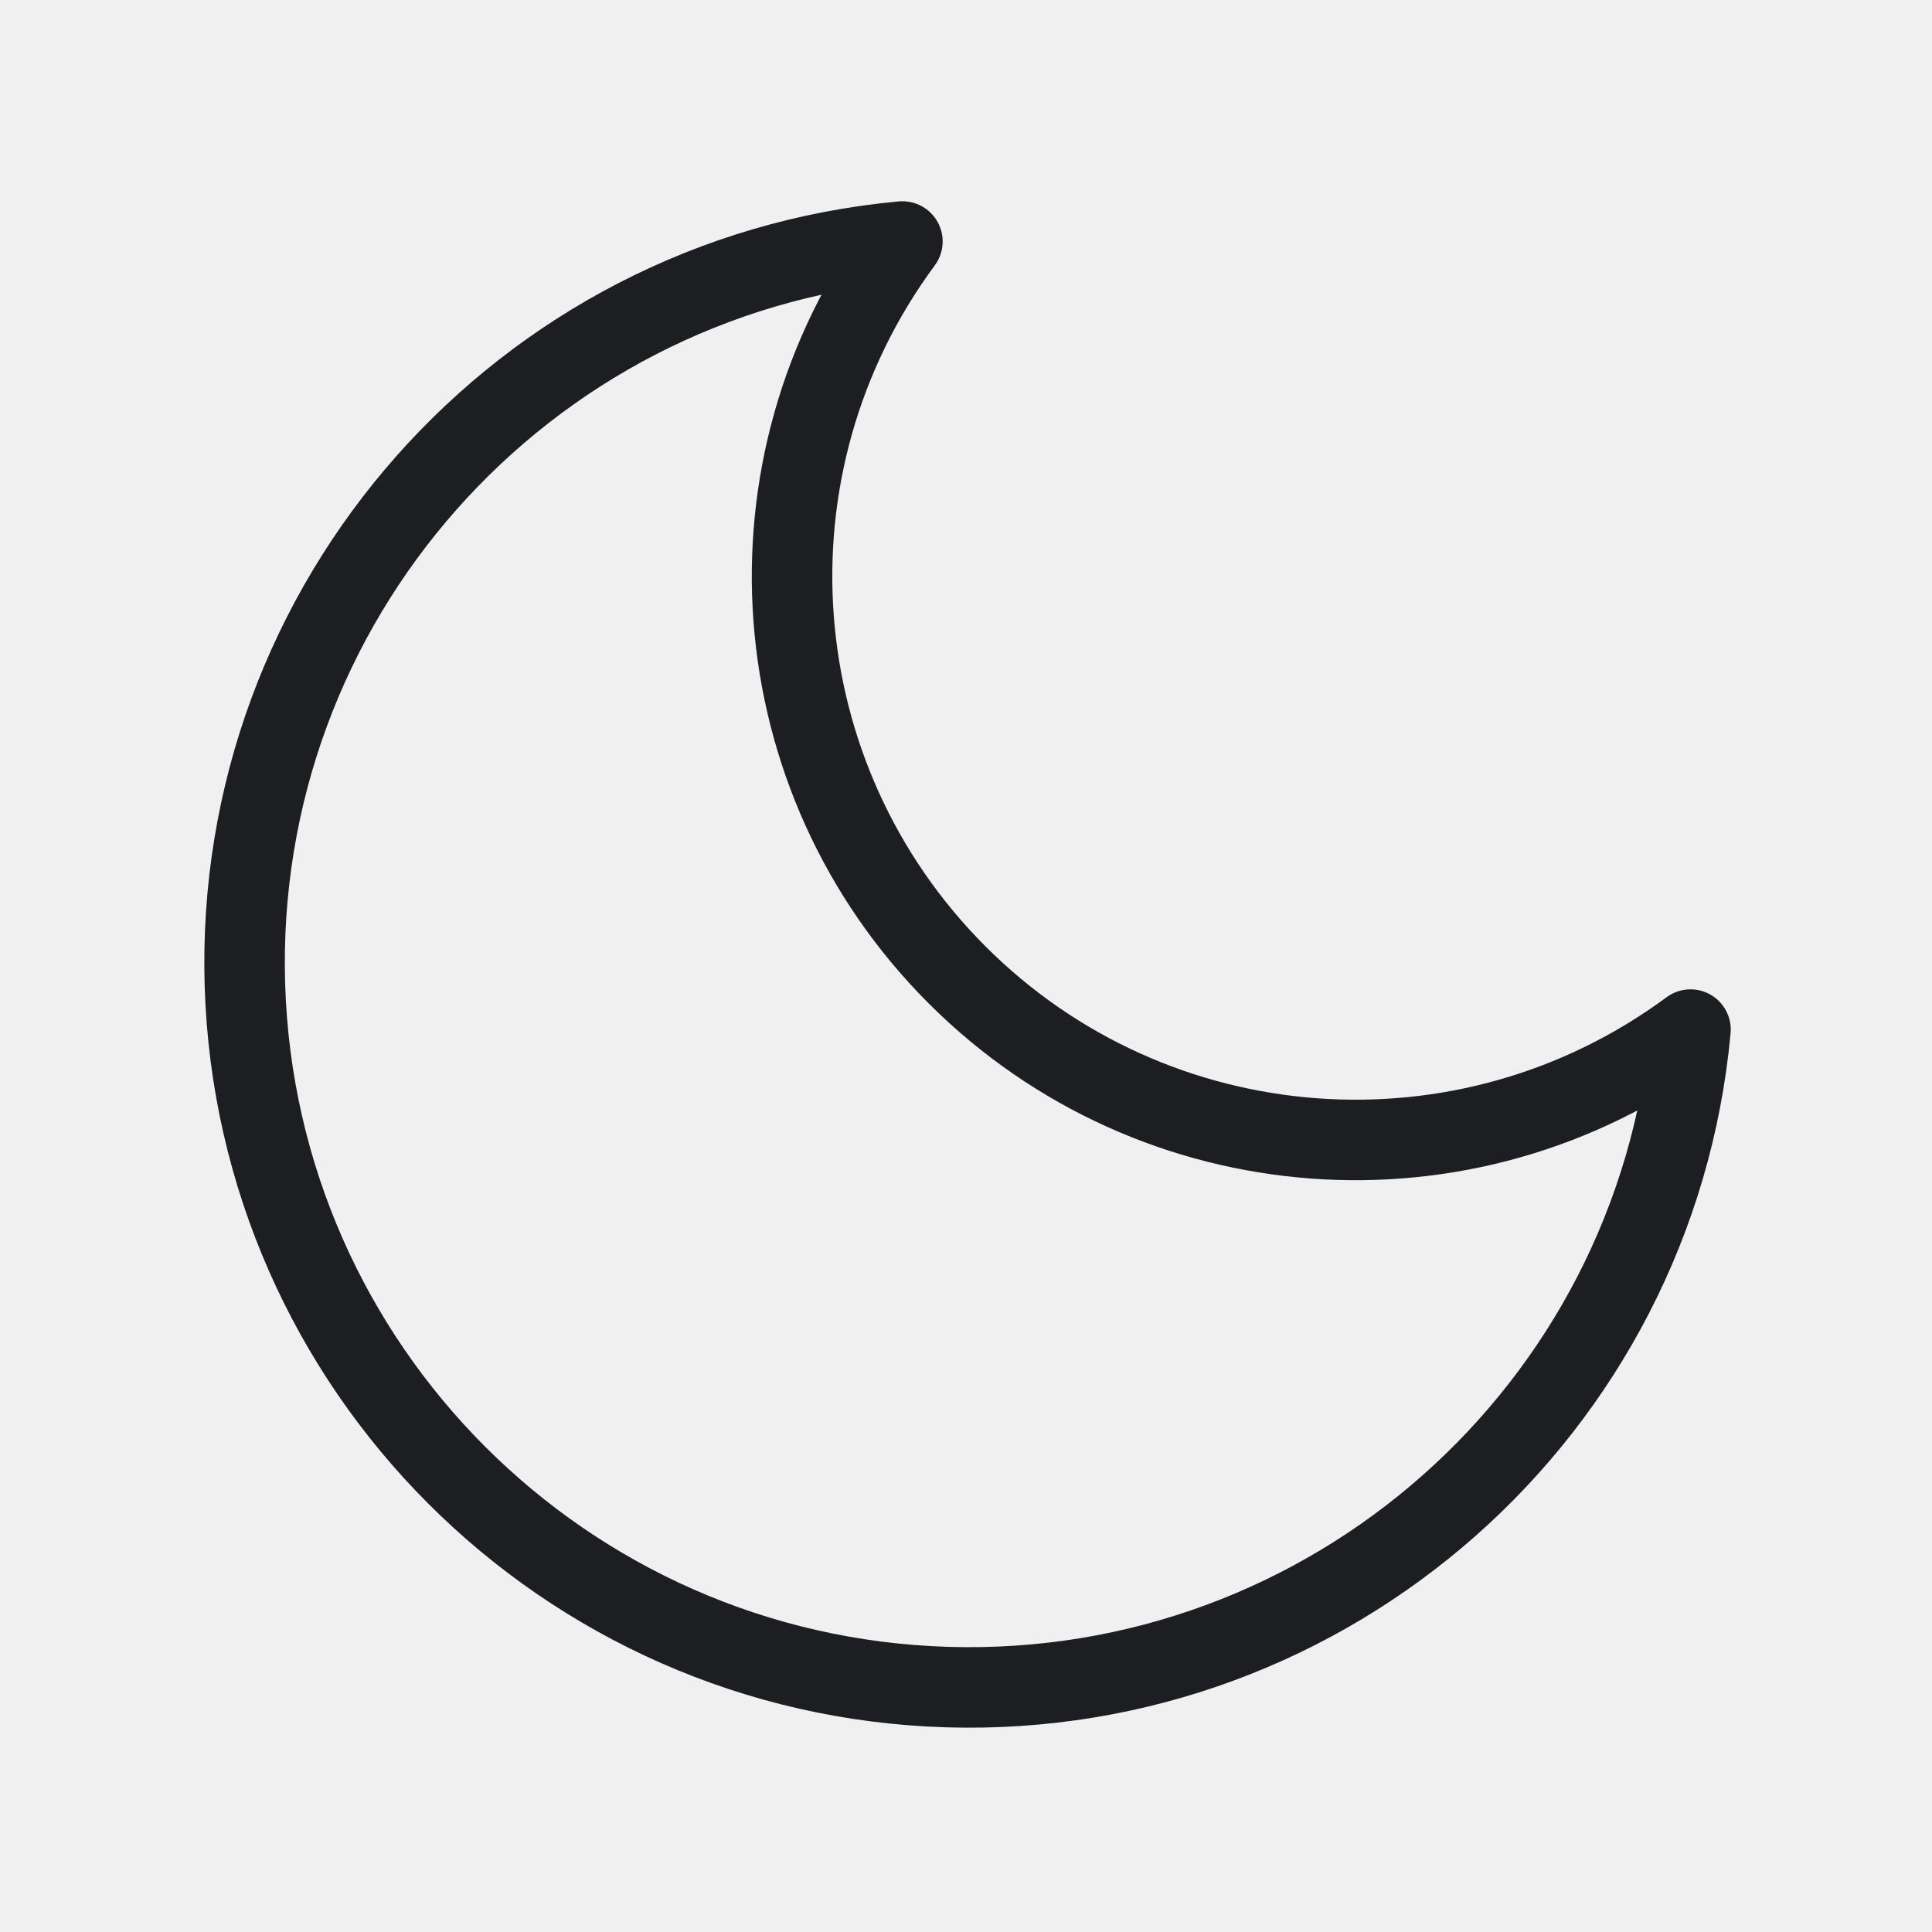
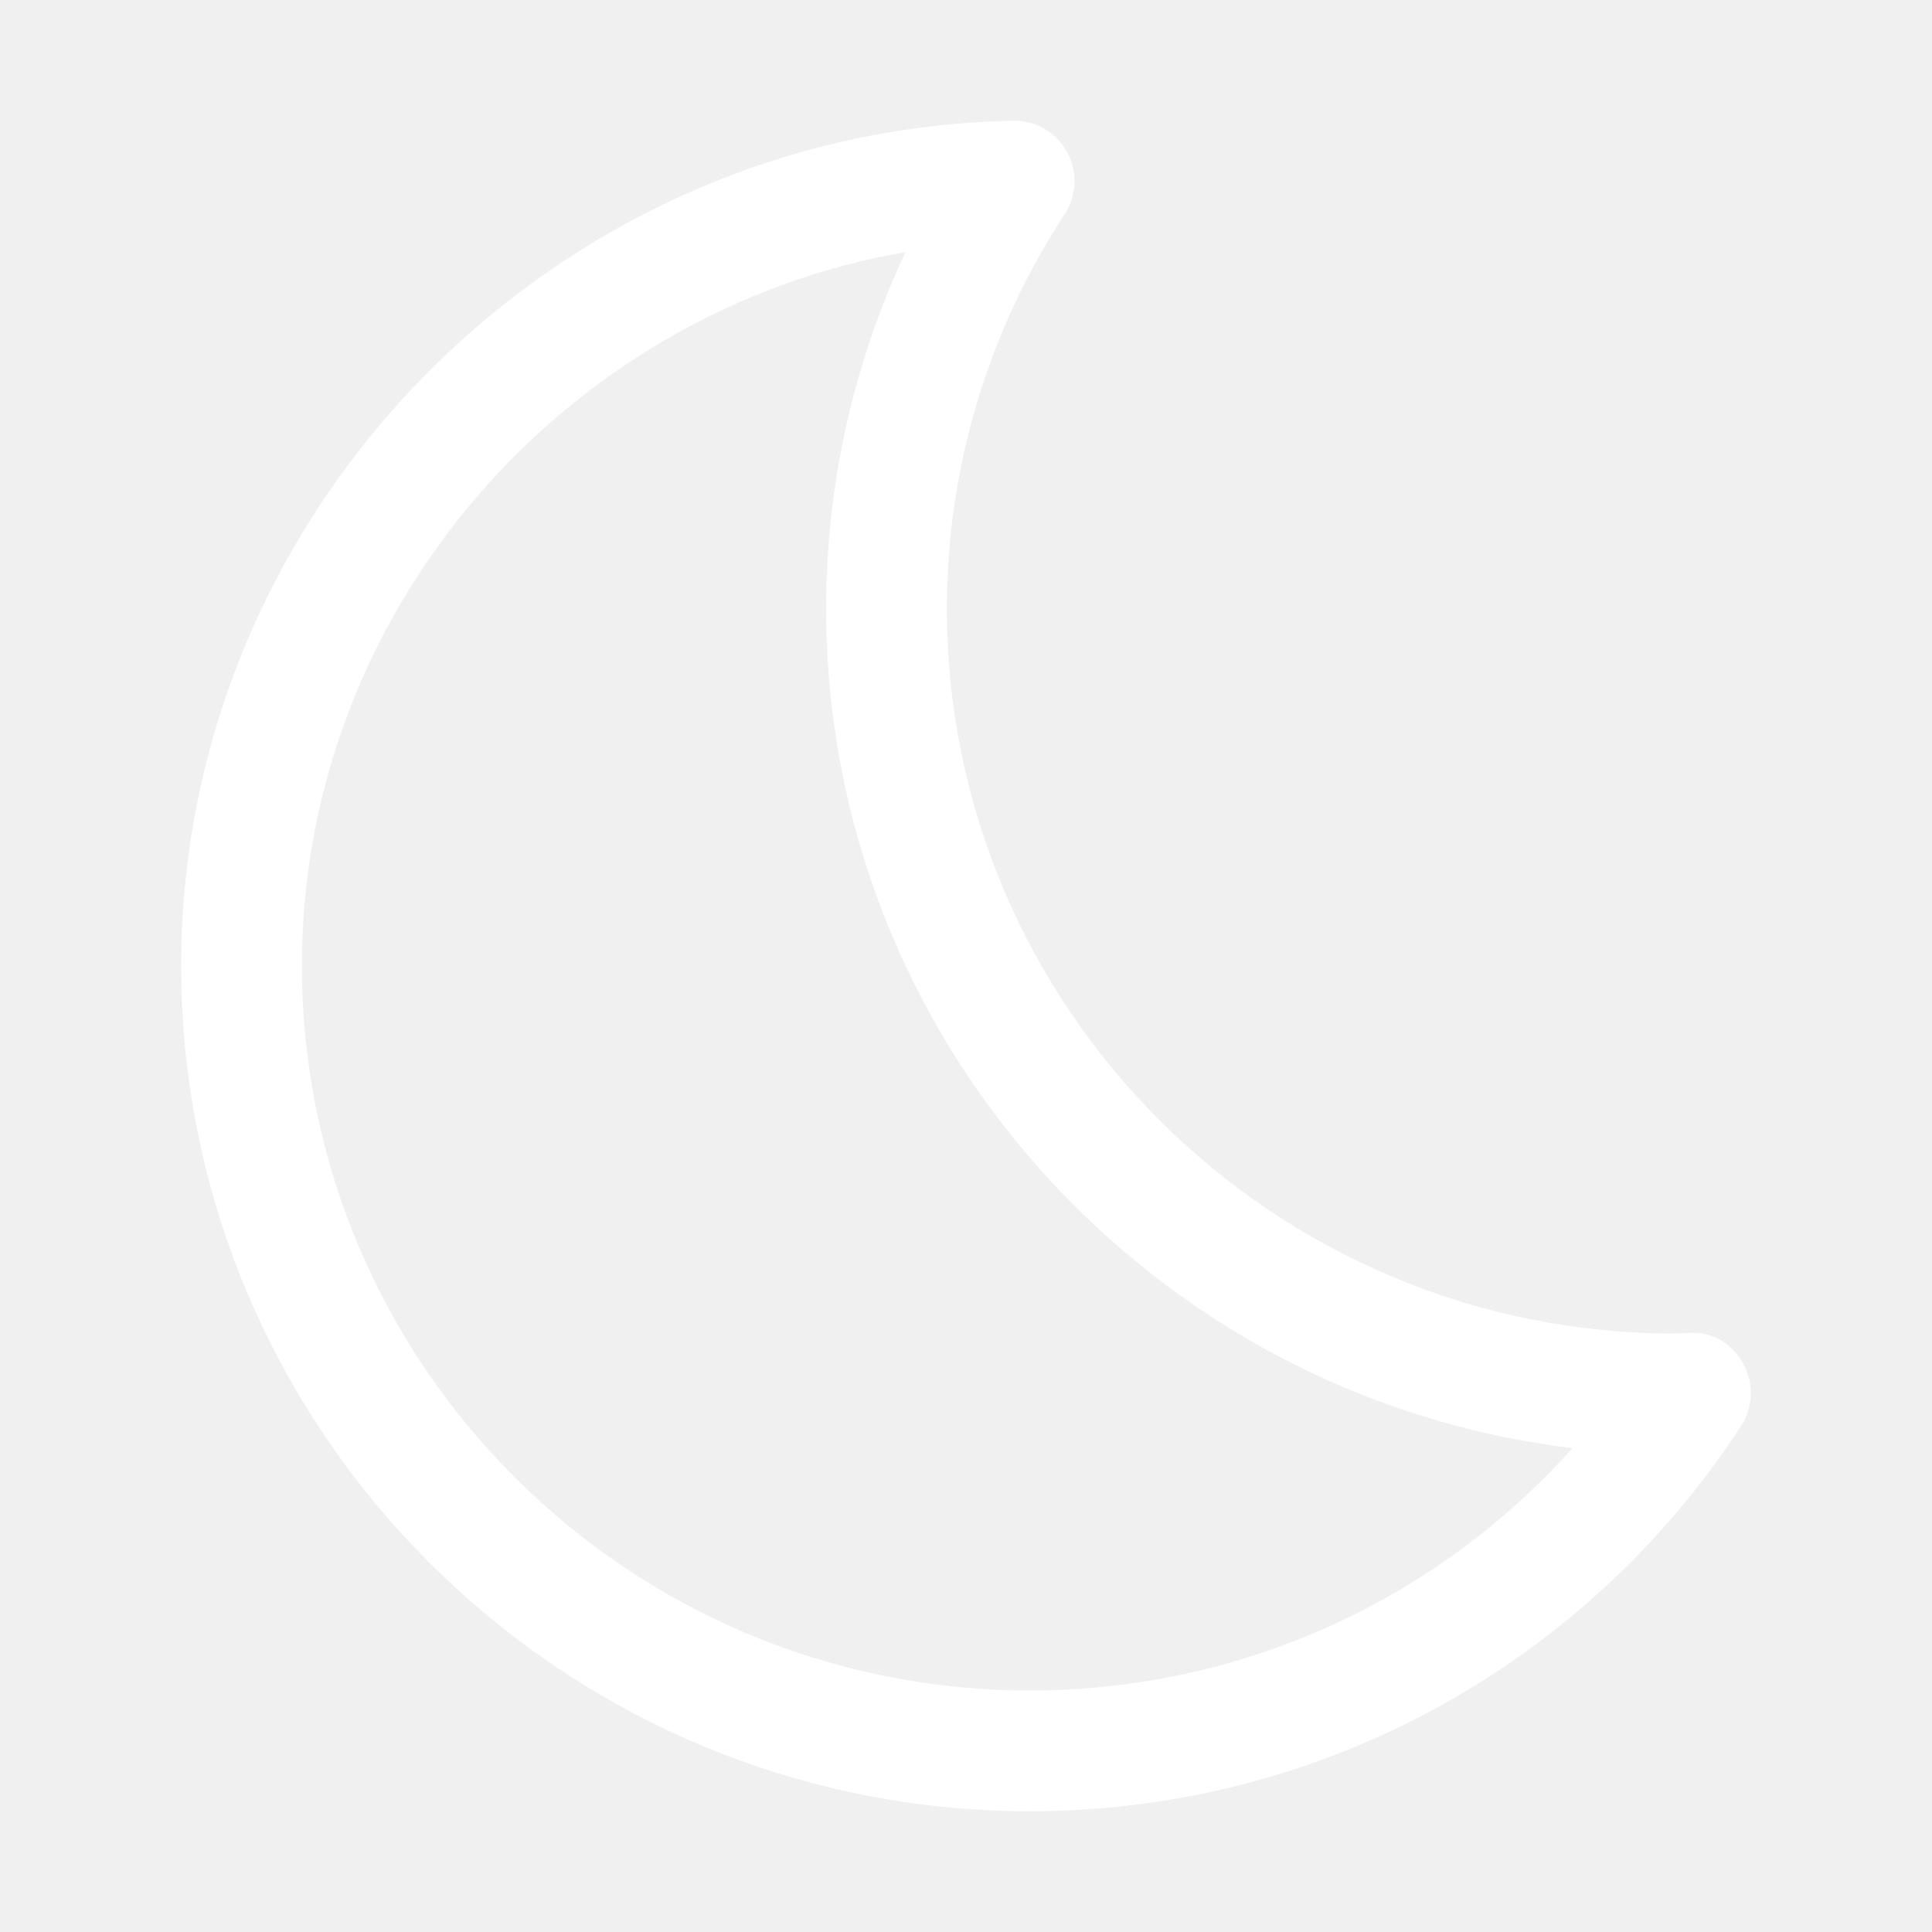
- <svg xmlns="http://www.w3.org/2000/svg" width="24" height="24" viewBox="0 0 24 24" fill="none" stroke="#1d1e21" stroke-width="1" stroke-linecap="round" stroke-linejoin="round" class="feather feather-moon">
-   <path d="M21 12.79A9 9 0 1 1 11.21 3 7 7 0 0 0 21 12.79z" />
+ <svg xmlns="http://www.w3.org/2000/svg" version="1.1" viewBox="0 0 172 172">
+   <g fill="none" fill-rule="nonzero" stroke="none" stroke-width="1" stroke-linecap="butt" stroke-linejoin="miter" stroke-miterlimit="10" stroke-dasharray="" stroke-dashoffset="0" font-family="none" font-weight="none" font-size="none" text-anchor="none" style="mix-blend-mode: normal">
+     <path d="M0,172v-172h172v172z" fill="none" />
+     <g fill="#ffffff">
+       <path d="M91.681,161.25c25.623,0 49.289,-12.814 63.318,-34.282c1.091,-1.672 1.166,-3.805 0.199,-5.552c-0.968,-1.742 -2.666,-2.881 -4.816,-2.763l-1.279,0.07c-35.733,0 -64.806,-28.95 -64.806,-64.532c0,-12.481 3.628,-24.623 10.487,-35.126c1.091,-1.666 1.166,-3.8 0.204,-5.542c-0.968,-1.747 -2.757,-2.811 -4.811,-2.773c-40.834,0.806 -74.051,34.545 -74.051,75.218c0,41.511 33.895,75.282 75.556,75.282zM80.62,22.435c-4.649,9.917 -7.074,20.721 -7.074,31.75c0,38.437 29.063,70.24 66.446,74.739c-12.217,13.658 -29.665,21.575 -48.31,21.575c-35.733,0 -64.806,-28.95 -64.806,-64.532c0,-31.551 23.344,-58.238 53.745,-63.532z" />
+     </g>
+   </g>
</svg>
